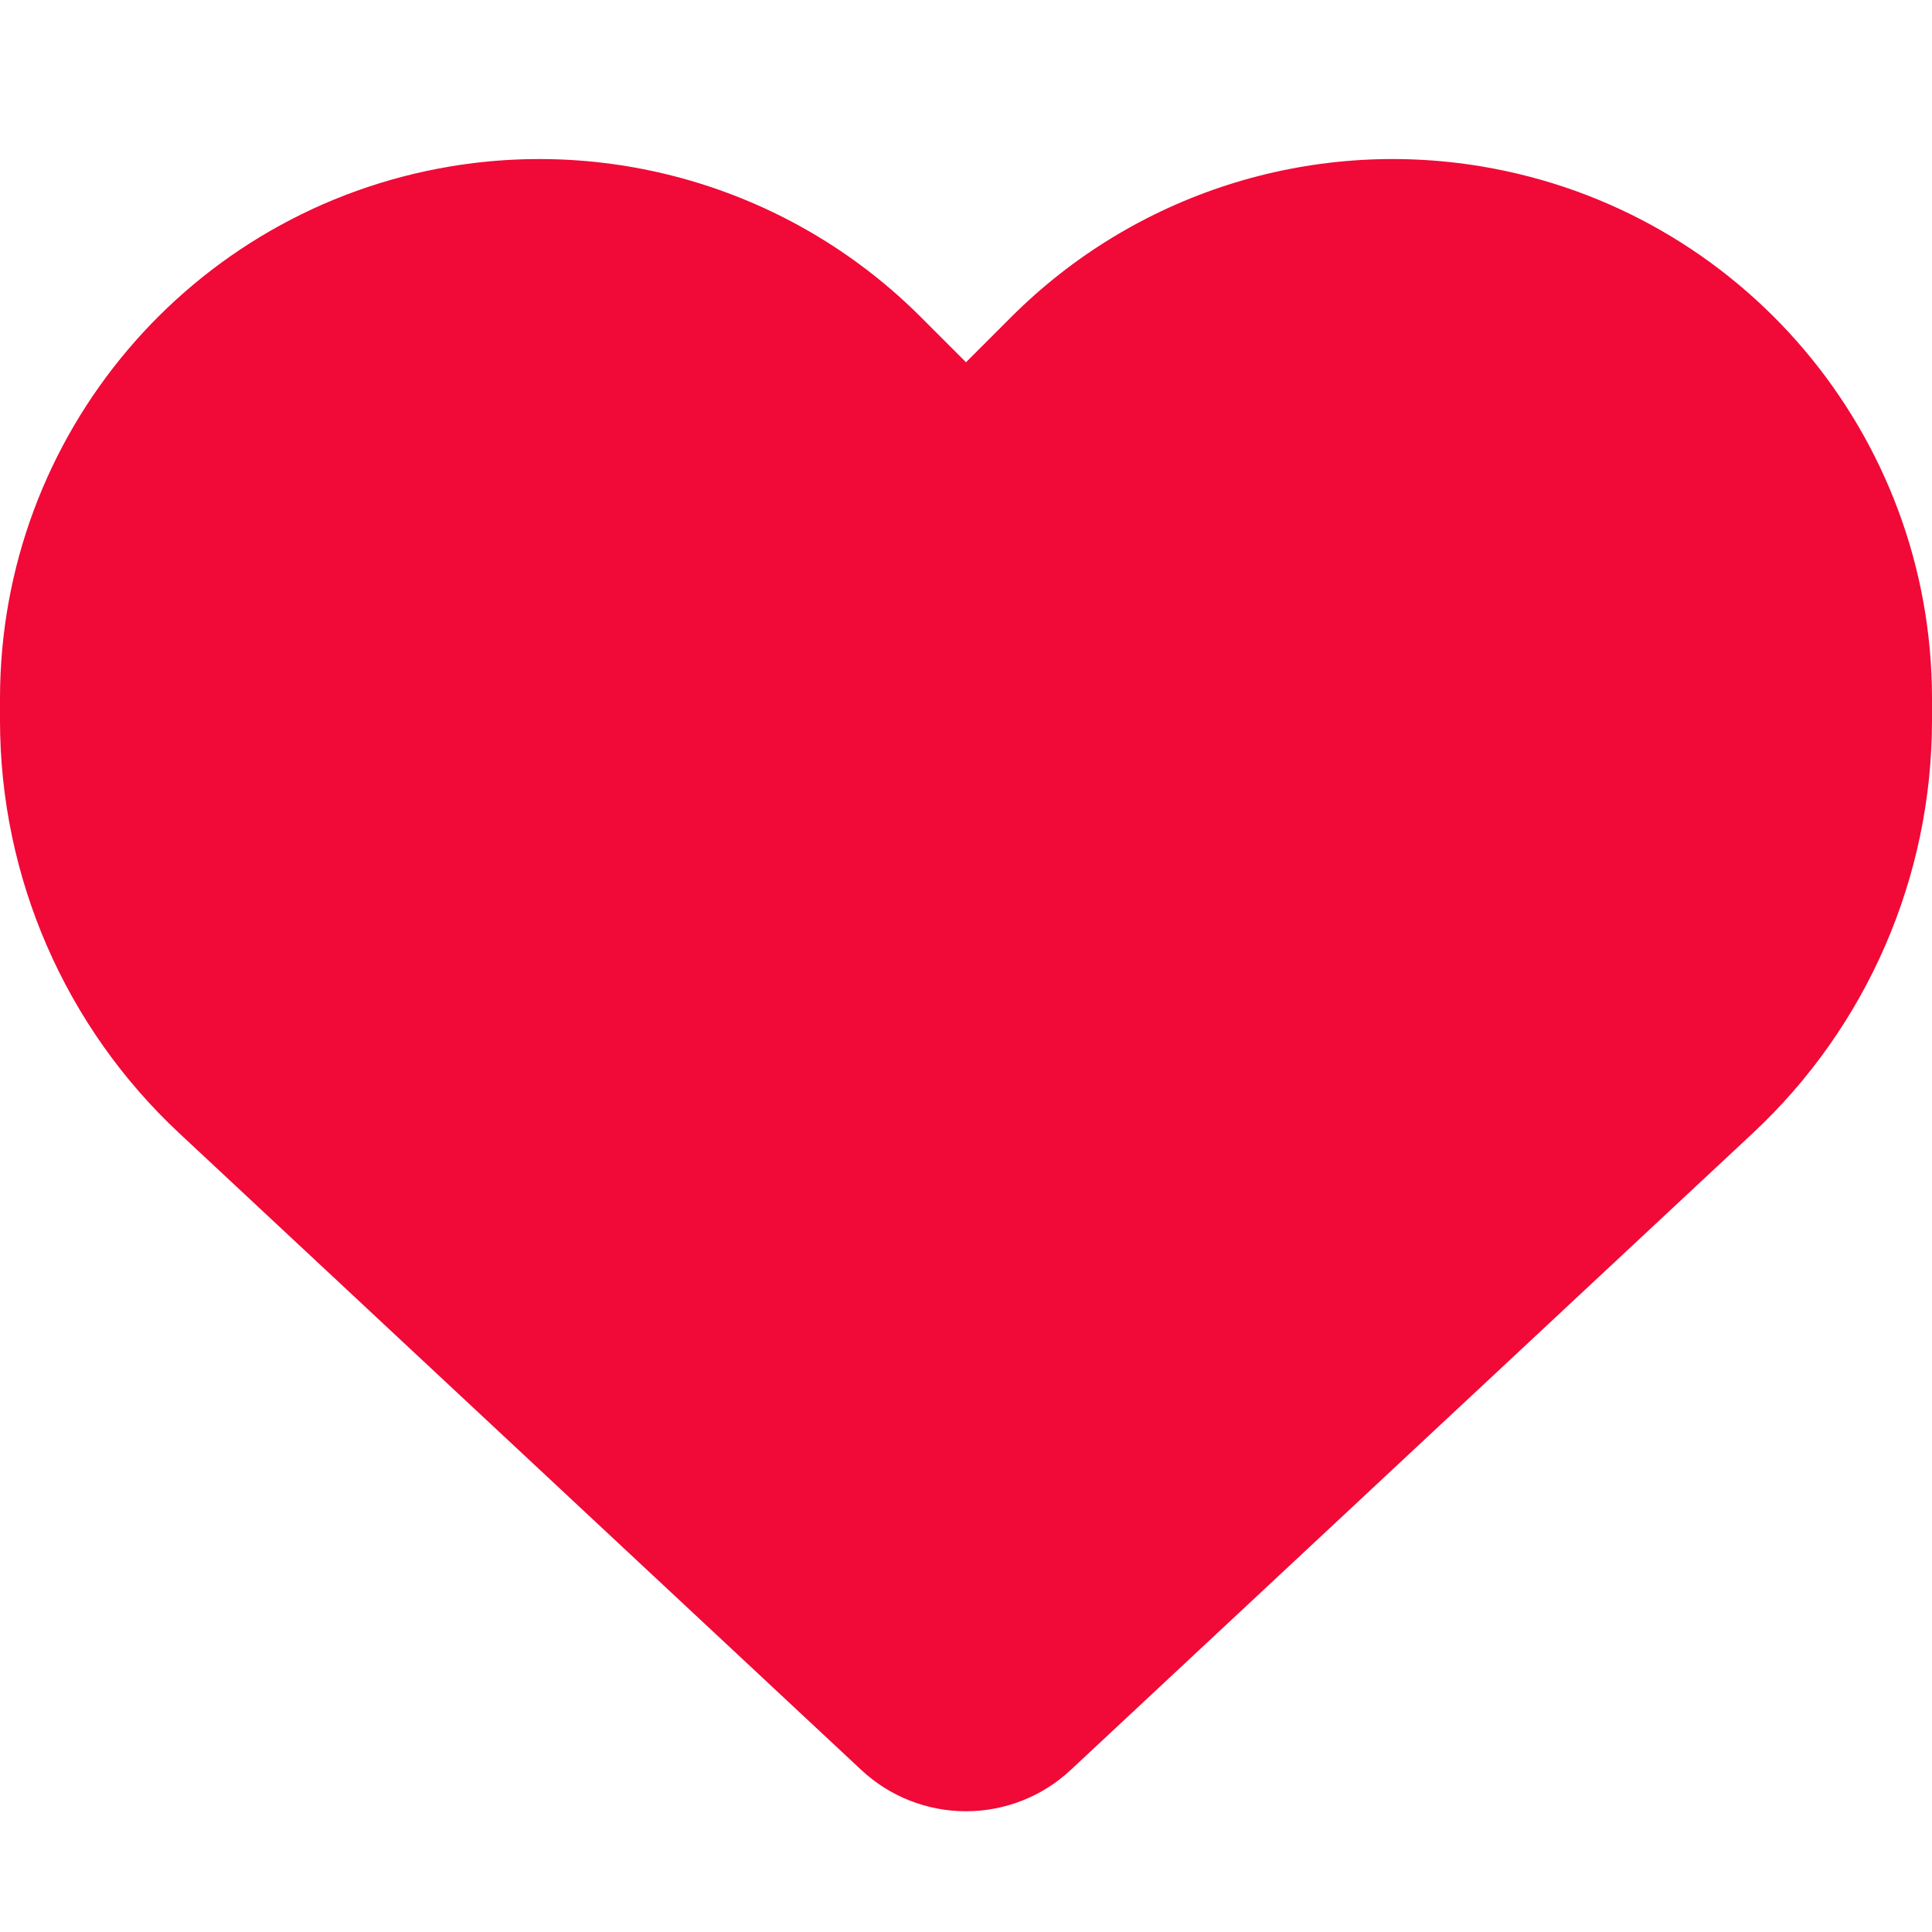
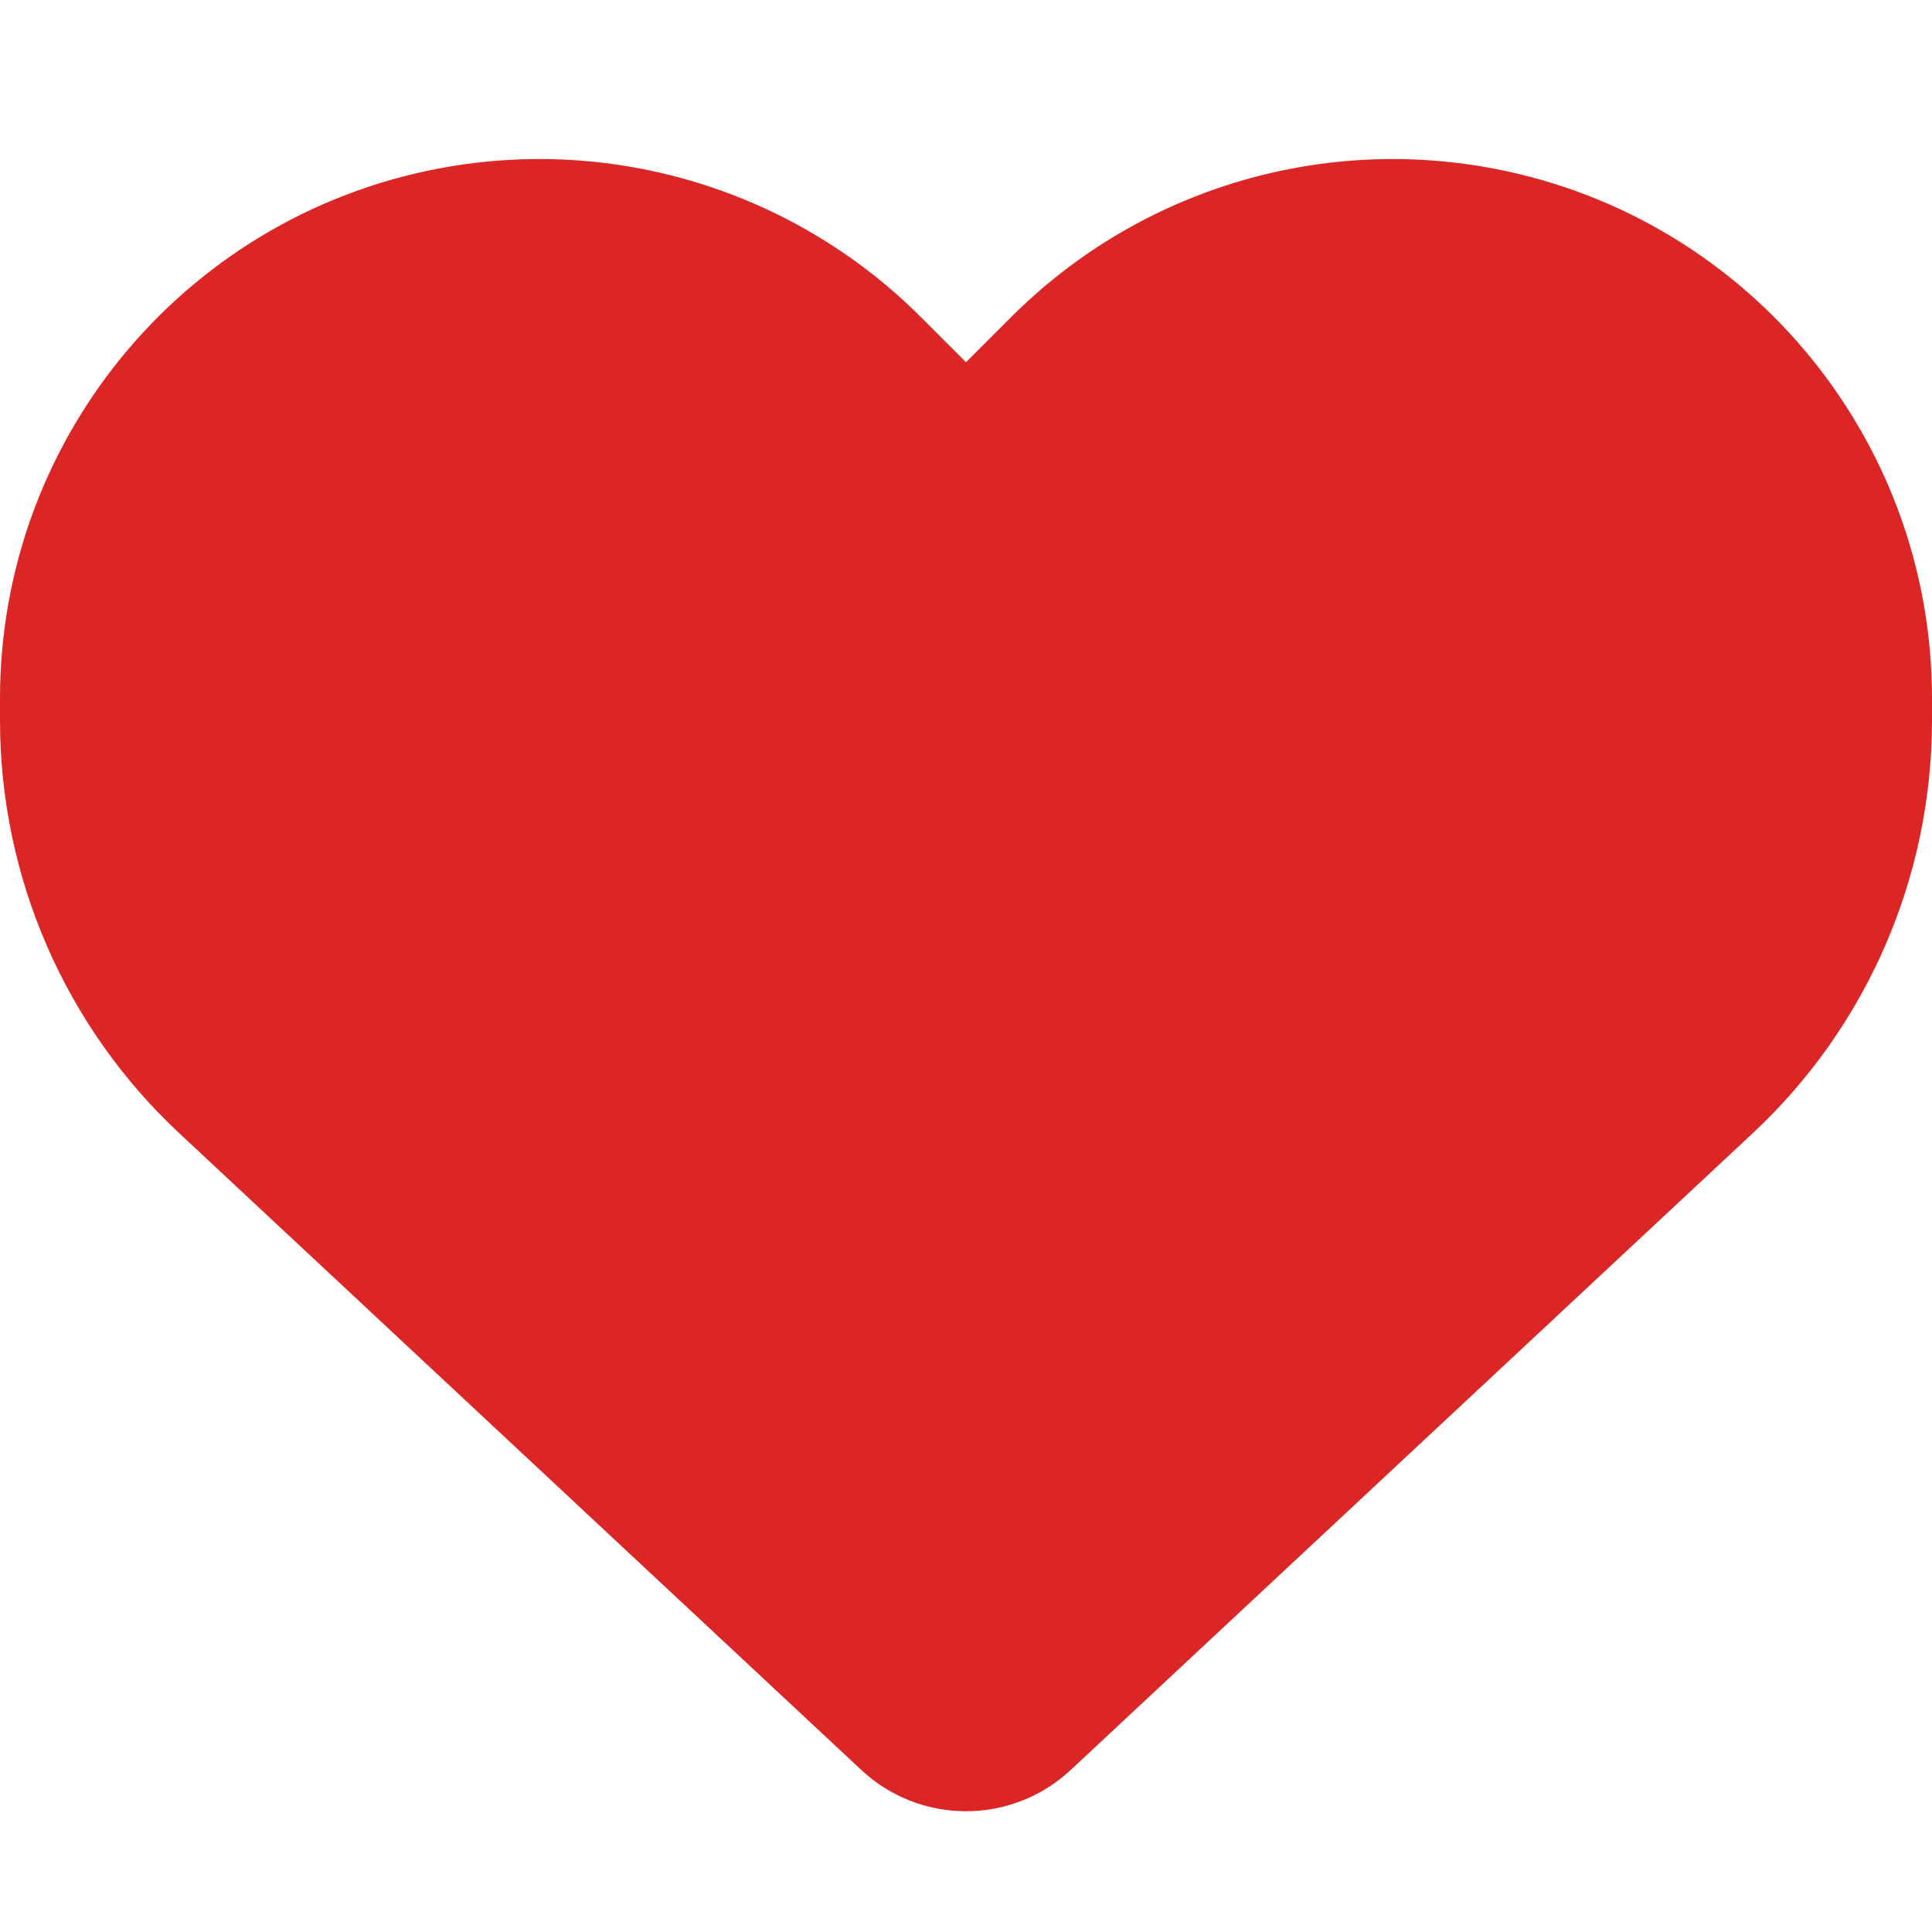
<svg xmlns="http://www.w3.org/2000/svg" height="1em" viewBox="0 0 512 512">
-   <style>svg{fill:#f10937}</style>
+   <style>svg{fill:#dc2626}</style>
  <path d="M47.6 300.4L228.3 469.1c7.5 7 17.4 10.9 27.7 10.9s20.2-3.9 27.7-10.9L464.4 300.4c30.4-28.3 47.6-68 47.6-109.5v-5.8c0-69.9-50.5-129.5-119.4-141C347 36.5 300.6 51.4 268 84L256 96 244 84c-32.6-32.6-79-47.5-124.6-39.9C50.5 55.6 0 115.2 0 185.1v5.8c0 41.5 17.2 81.2 47.6 109.5z" />
</svg>
